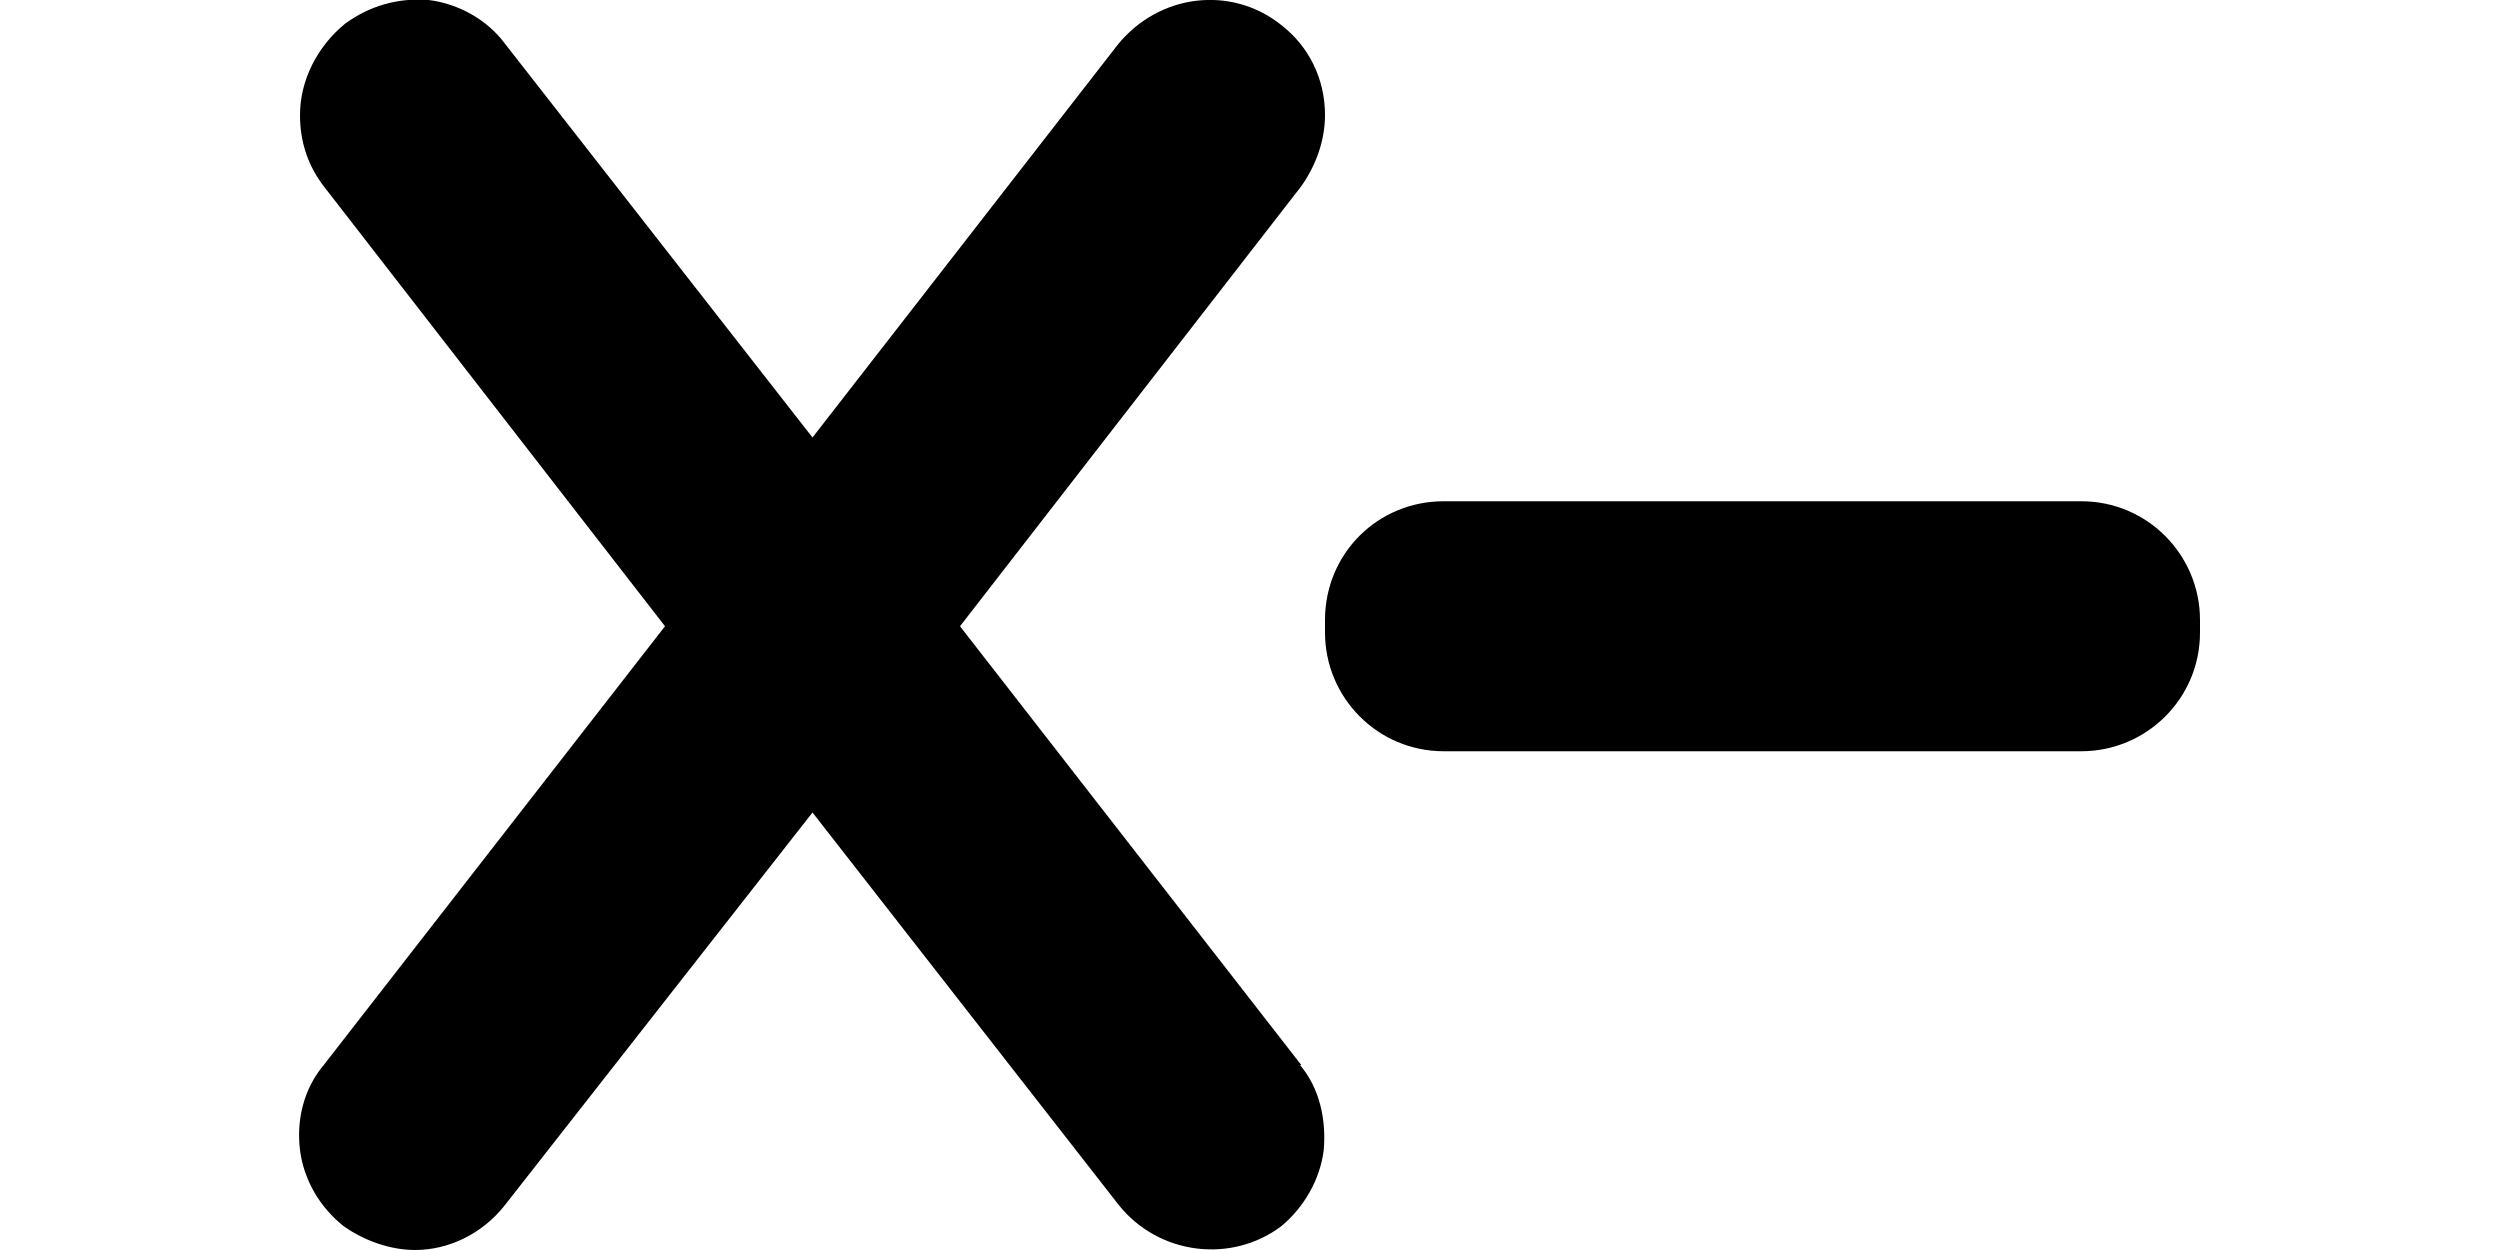
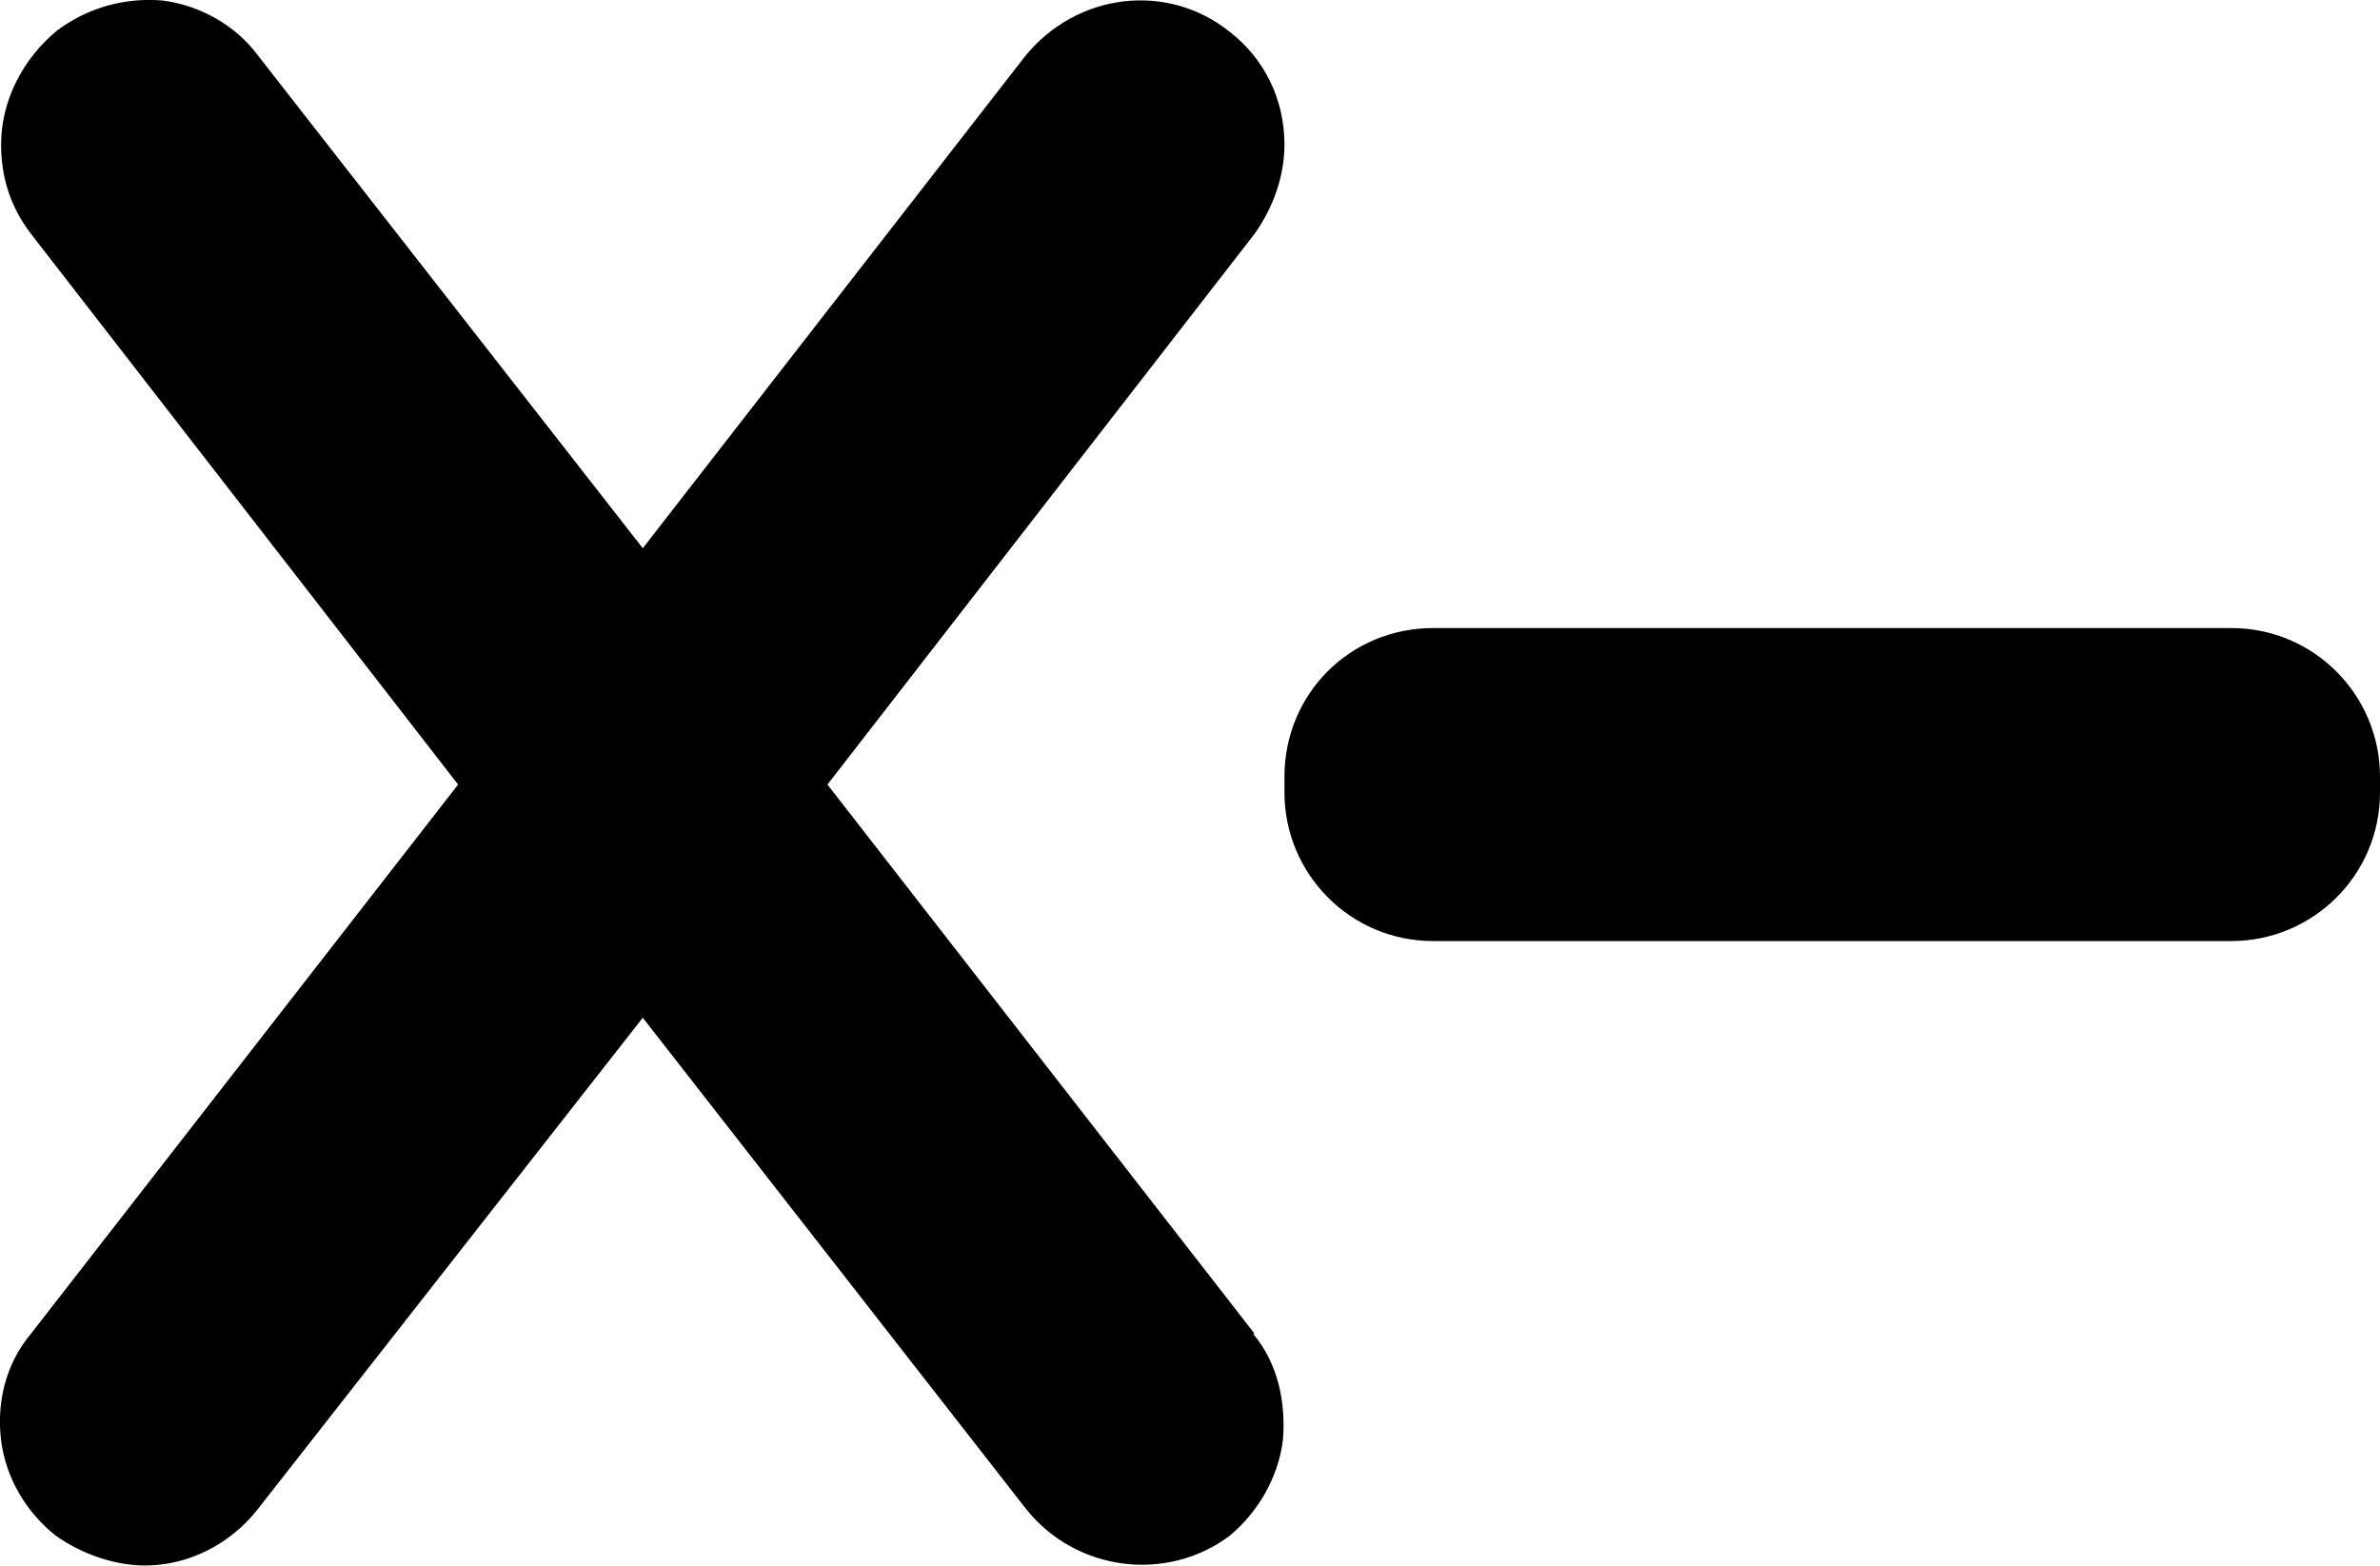
- <svg xmlns="http://www.w3.org/2000/svg" version="1.1" id="Layer_2_00000090260375118284569610000018058769062800585405_" viewBox="0 0 200 100" style="enable-background:new 0 0 200 100;">
+ <svg xmlns="http://www.w3.org/2000/svg" version="1.1" id="Layer_2_00000090260375118284569610000018058769062800585405_" style="enable-background:new 0 0 200 100;" viewBox="23.93 -0.03 152.07 100.03">
  <g id="Layer_1-2">
    <g>
      <path fill="#00000" d="M115.5,40.1h51c5.3,0,9.5,4.3,9.5,9.5v1c0,5.3-4.3,9.5-9.5,9.5h-51c-5.3,0-9.5-4.3-9.5-9.5v-1    C106,44.3,110.2,40.1,115.5,40.1z" />
      <path fill="#00000" d="M104,85.2c1.6,1.9,2.1,4.4,1.9,6.8c-0.3,2.4-1.6,4.6-3.4,6.1c-4,3-9.8,2.3-13-1.7L65,65L40.4,96.4    c-1.8,2.3-4.5,3.6-7.2,3.6c-1.9,0-4-0.7-5.7-1.9c-1.9-1.5-3.2-3.7-3.5-6.1c-0.3-2.4,0.3-4.9,1.9-6.8l27.3-35.1L25.9,14.9    c-1.3-1.7-1.9-3.6-1.9-5.7c0-2.8,1.4-5.5,3.6-7.3c1.9-1.4,4.2-2.1,6.7-1.9c2.4,0.3,4.7,1.6,6.1,3.5L65,35L89.4,3.6    c3.3-4.1,9.1-4.8,13.1-1.6c2.2,1.7,3.5,4.3,3.5,7.2c0,2-0.7,4-1.9,5.7L76.8,50.1l27.3,35.1H104z" />
    </g>
  </g>
</svg>
